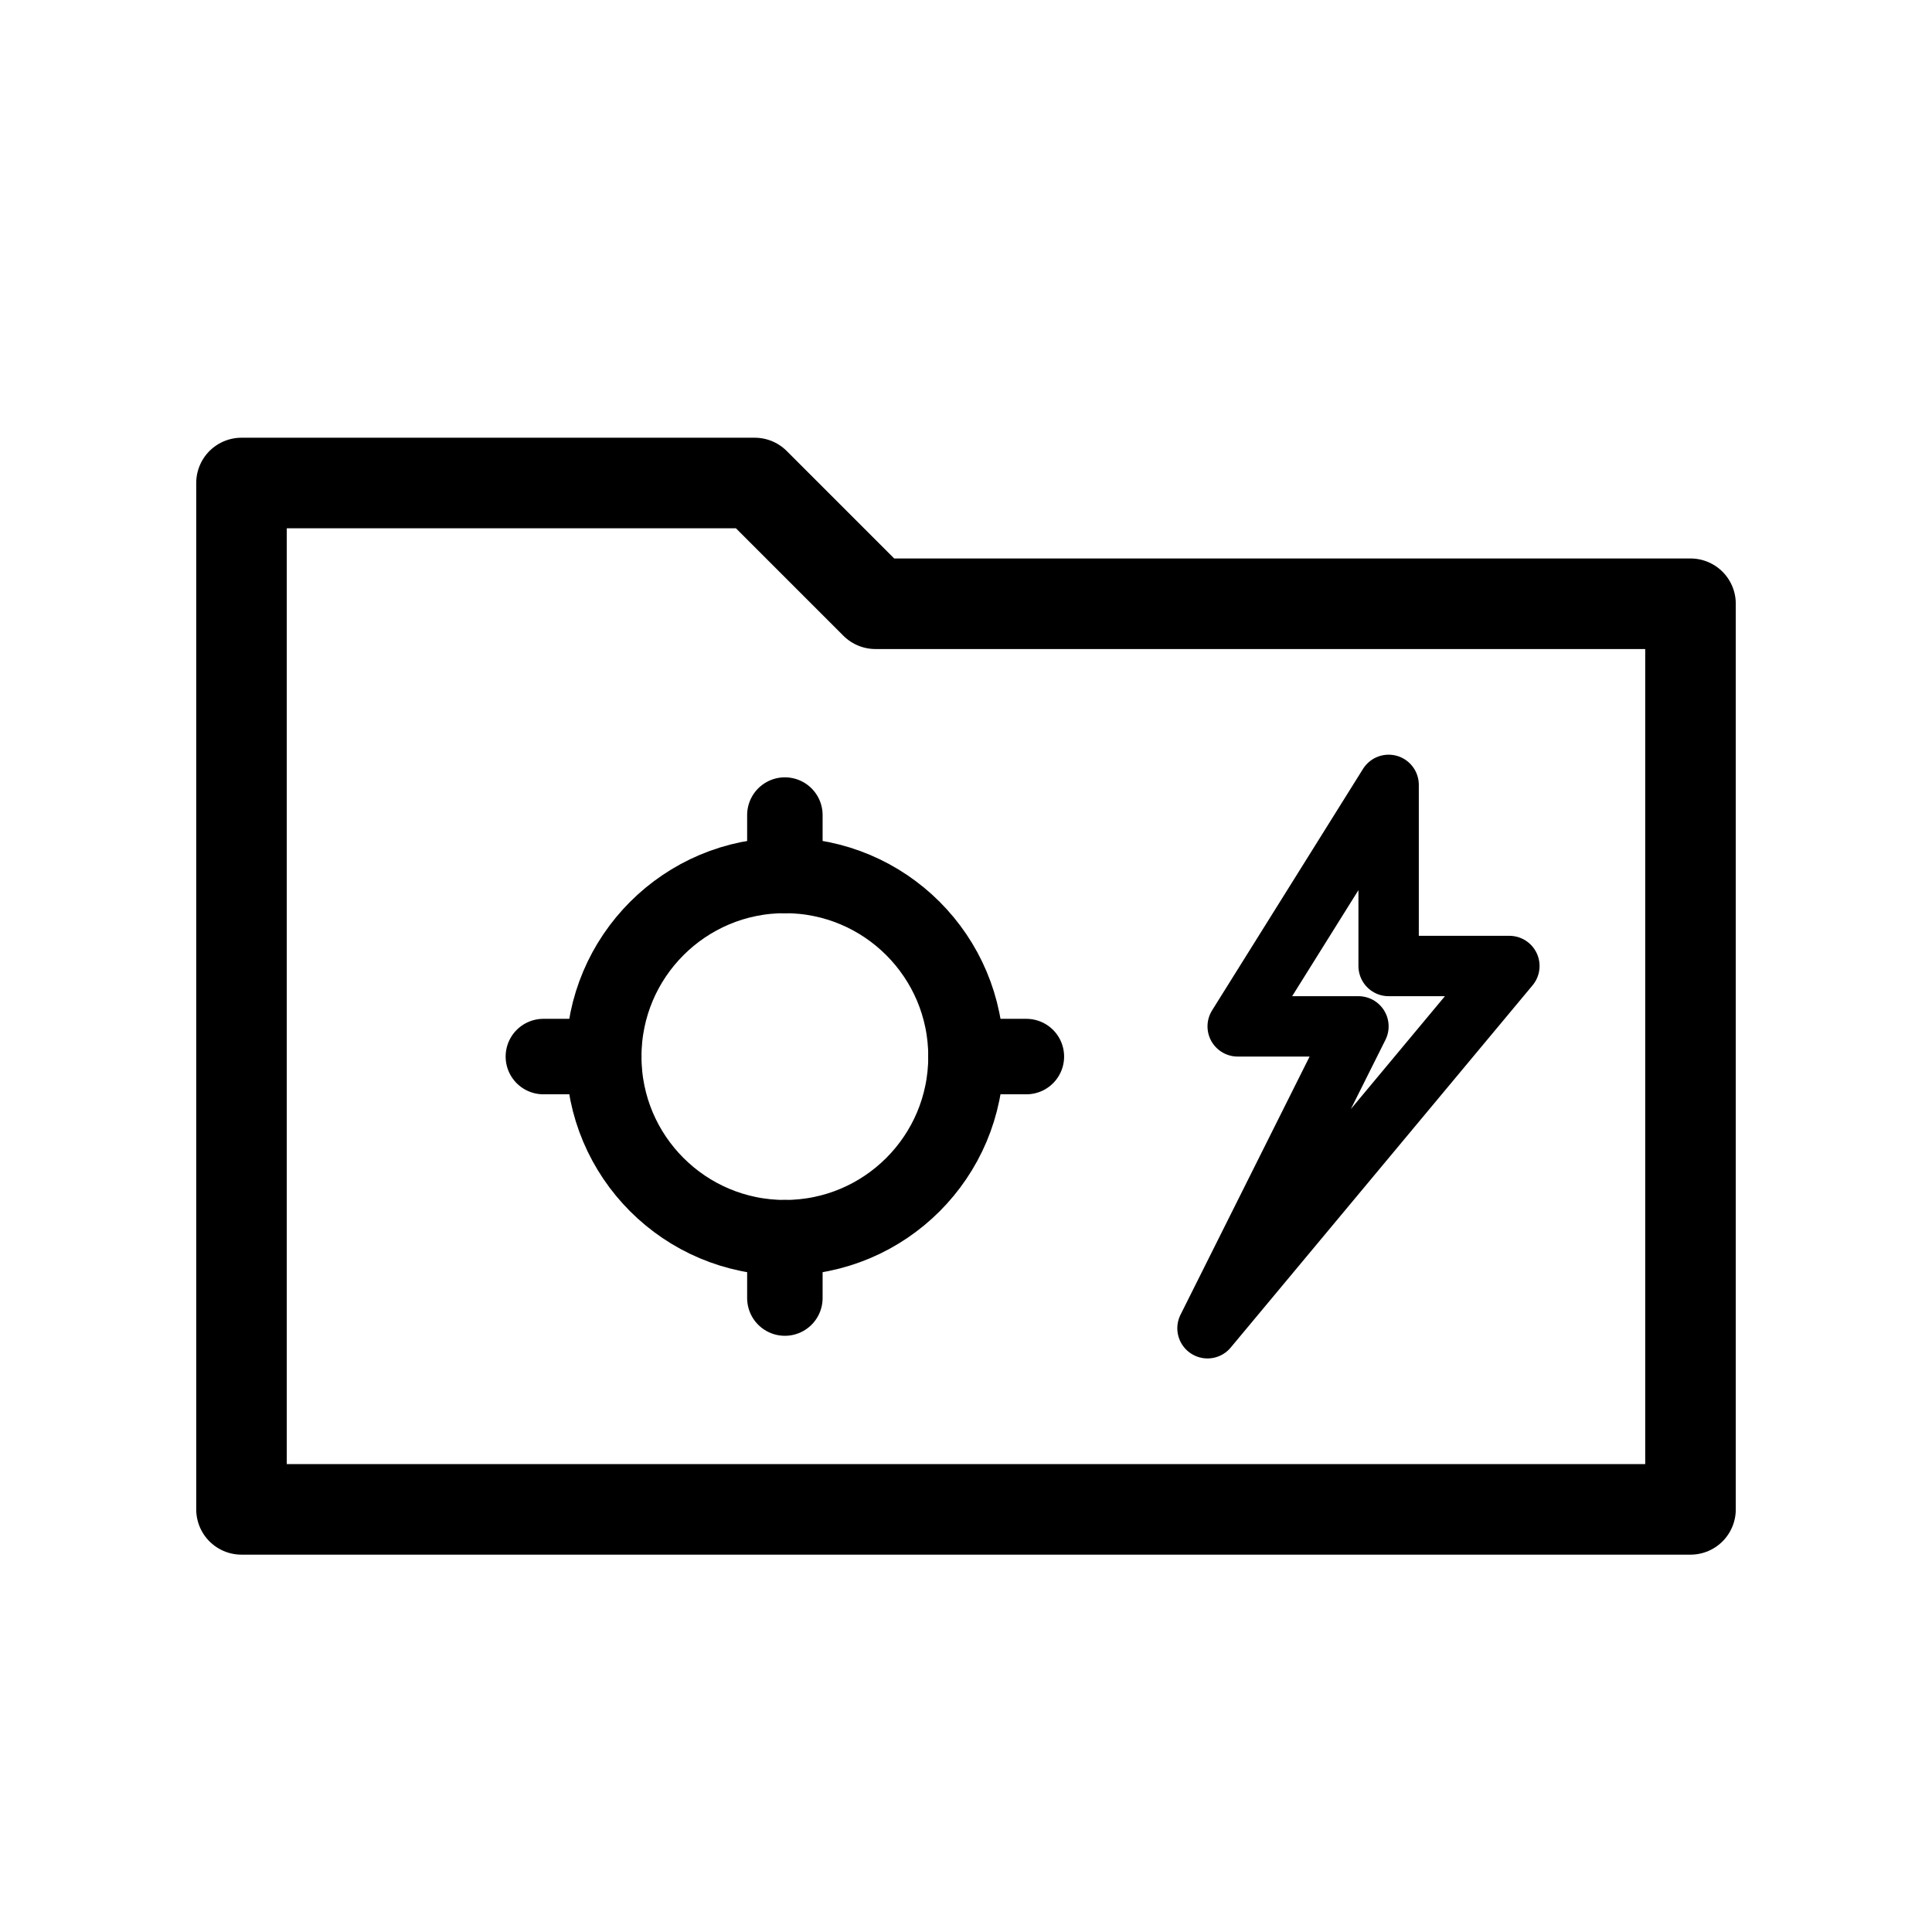
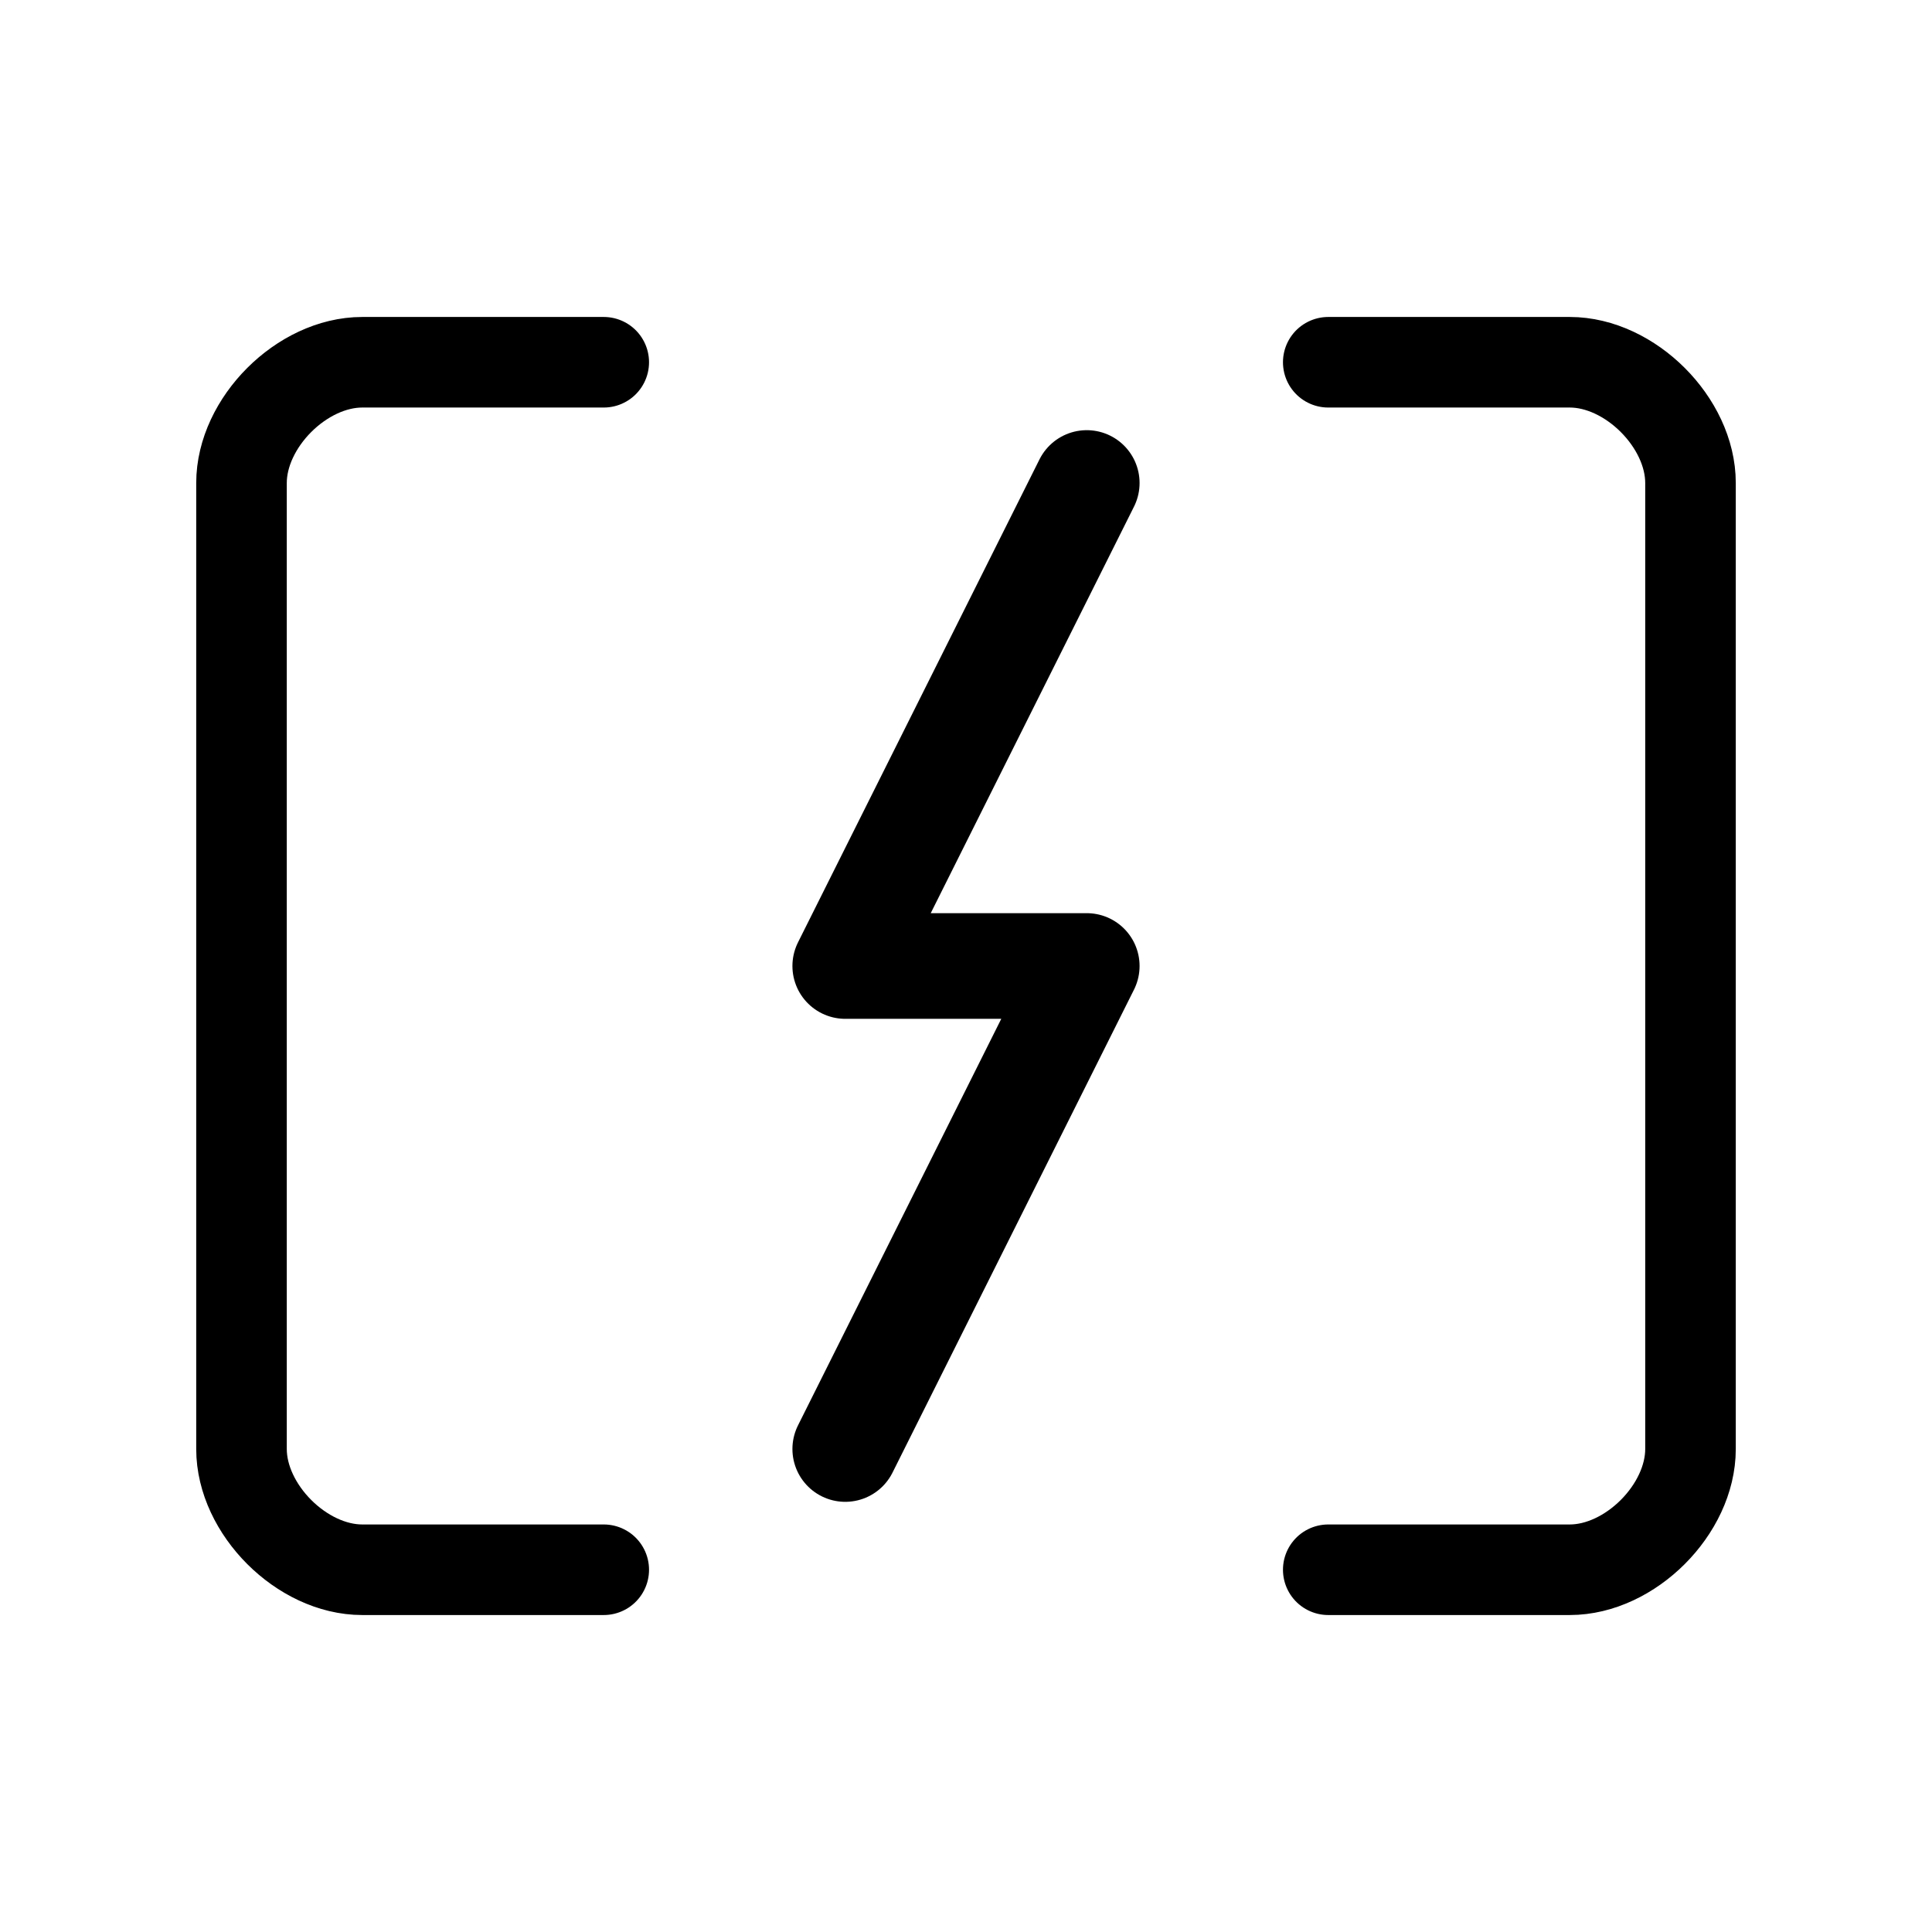
<svg xmlns="http://www.w3.org/2000/svg" width="128" height="128" viewBox="0 0 128 128" fill="none">
-   <path d="M 16 32 L 16 100 L 112 100 L 112 40 L 58 40 L 50 32 Z" stroke="currentColor" stroke-width="6" stroke-linejoin="round" fill="none" />
-   <circle cx="52" cy="70" r="12" stroke="currentColor" stroke-width="5" fill="none" />
-   <line x1="52" y1="54" x2="52" y2="58" stroke="currentColor" stroke-width="5" stroke-linecap="round" />
-   <line x1="52" y1="82" x2="52" y2="86" stroke="currentColor" stroke-width="5" stroke-linecap="round" />
-   <line x1="36" y1="70" x2="40" y2="70" stroke="currentColor" stroke-width="5" stroke-linecap="round" />
-   <line x1="64" y1="70" x2="68" y2="70" stroke="currentColor" stroke-width="5" stroke-linecap="round" />
-   <path d="M 92 52 L 82 68 L 90 68 L 80 88 L 100 64 L 92 64 Z" stroke="currentColor" stroke-width="4" stroke-linejoin="round" fill="none" />
+   <path d="M40,24 L24,24 C20,24 16,28 16,32 L16,96 C16,100 20,104 24,104 L40,104" stroke="currentColor" stroke-width="6" stroke-linecap="round" stroke-linejoin="round" />
+   <path d="M88,24 L104,24 C108,24 112,28 112,32 L112,96 C112,100 108,104 104,104 L88,104" stroke="currentColor" stroke-width="6" stroke-linecap="round" stroke-linejoin="round" />
+   <path d="M72,32 L56,64 L72,64 L56,96" stroke="currentColor" stroke-width="7" stroke-linecap="round" stroke-linejoin="round" />
</svg>
